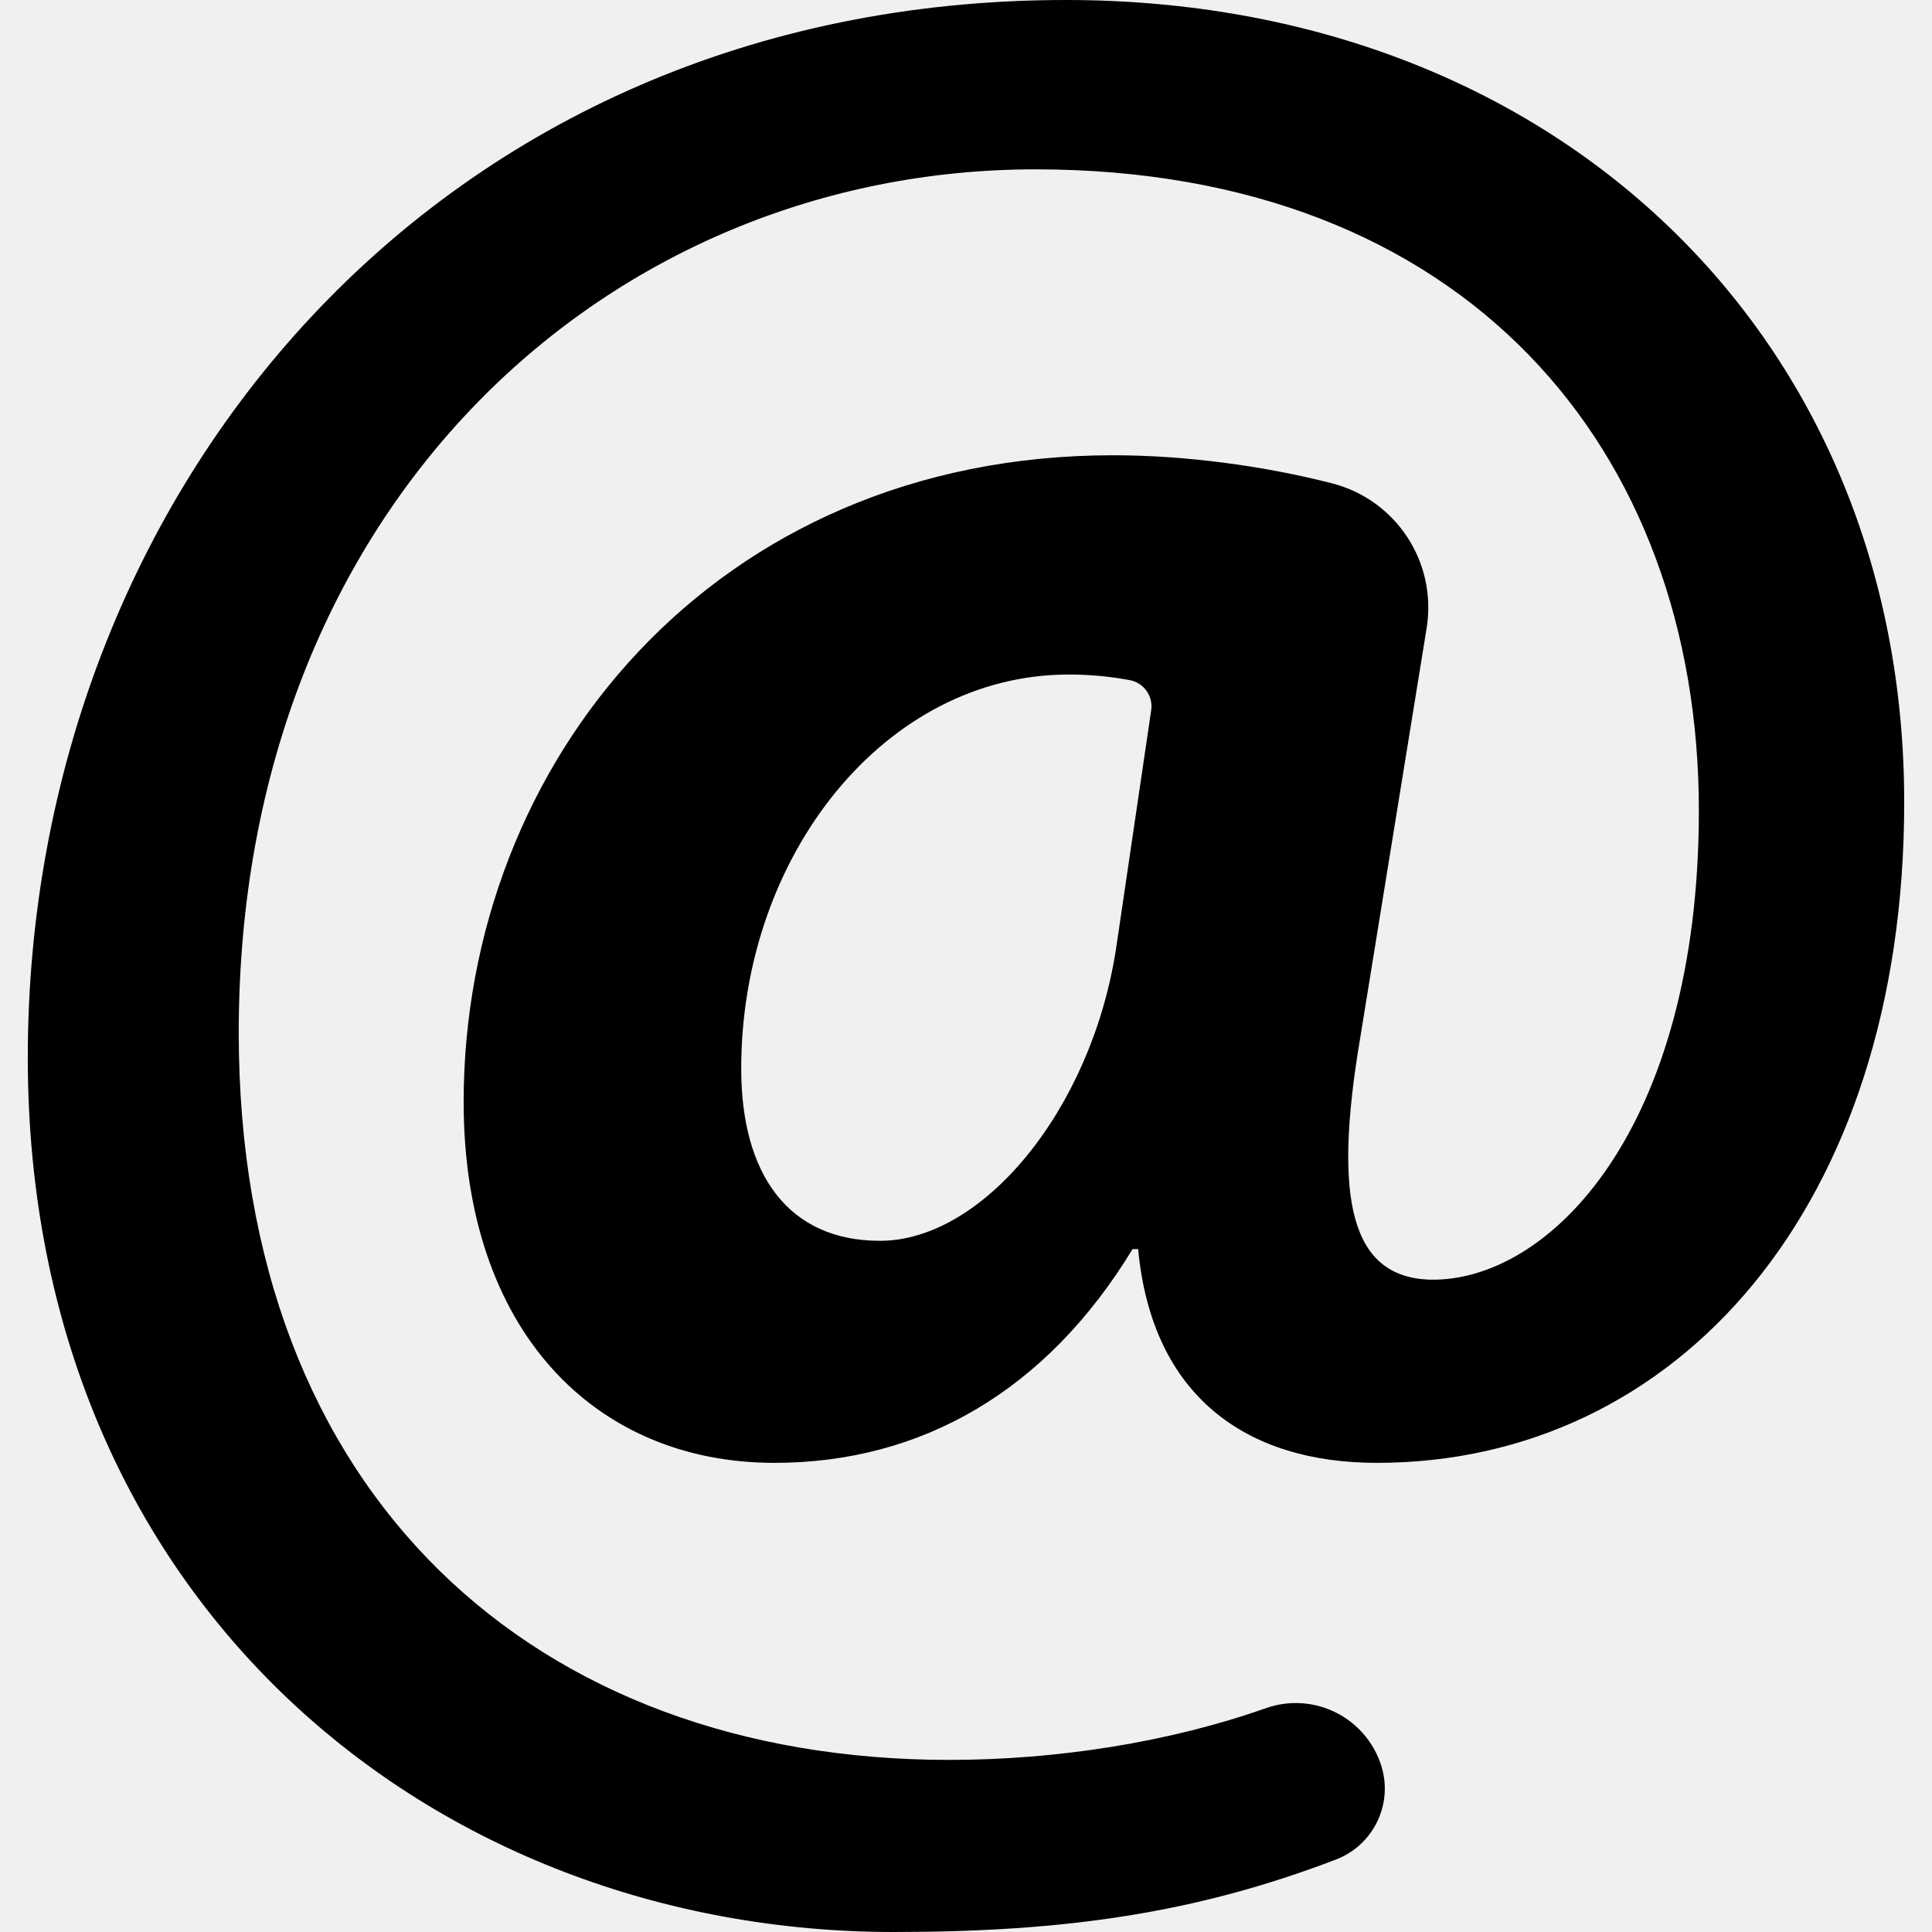
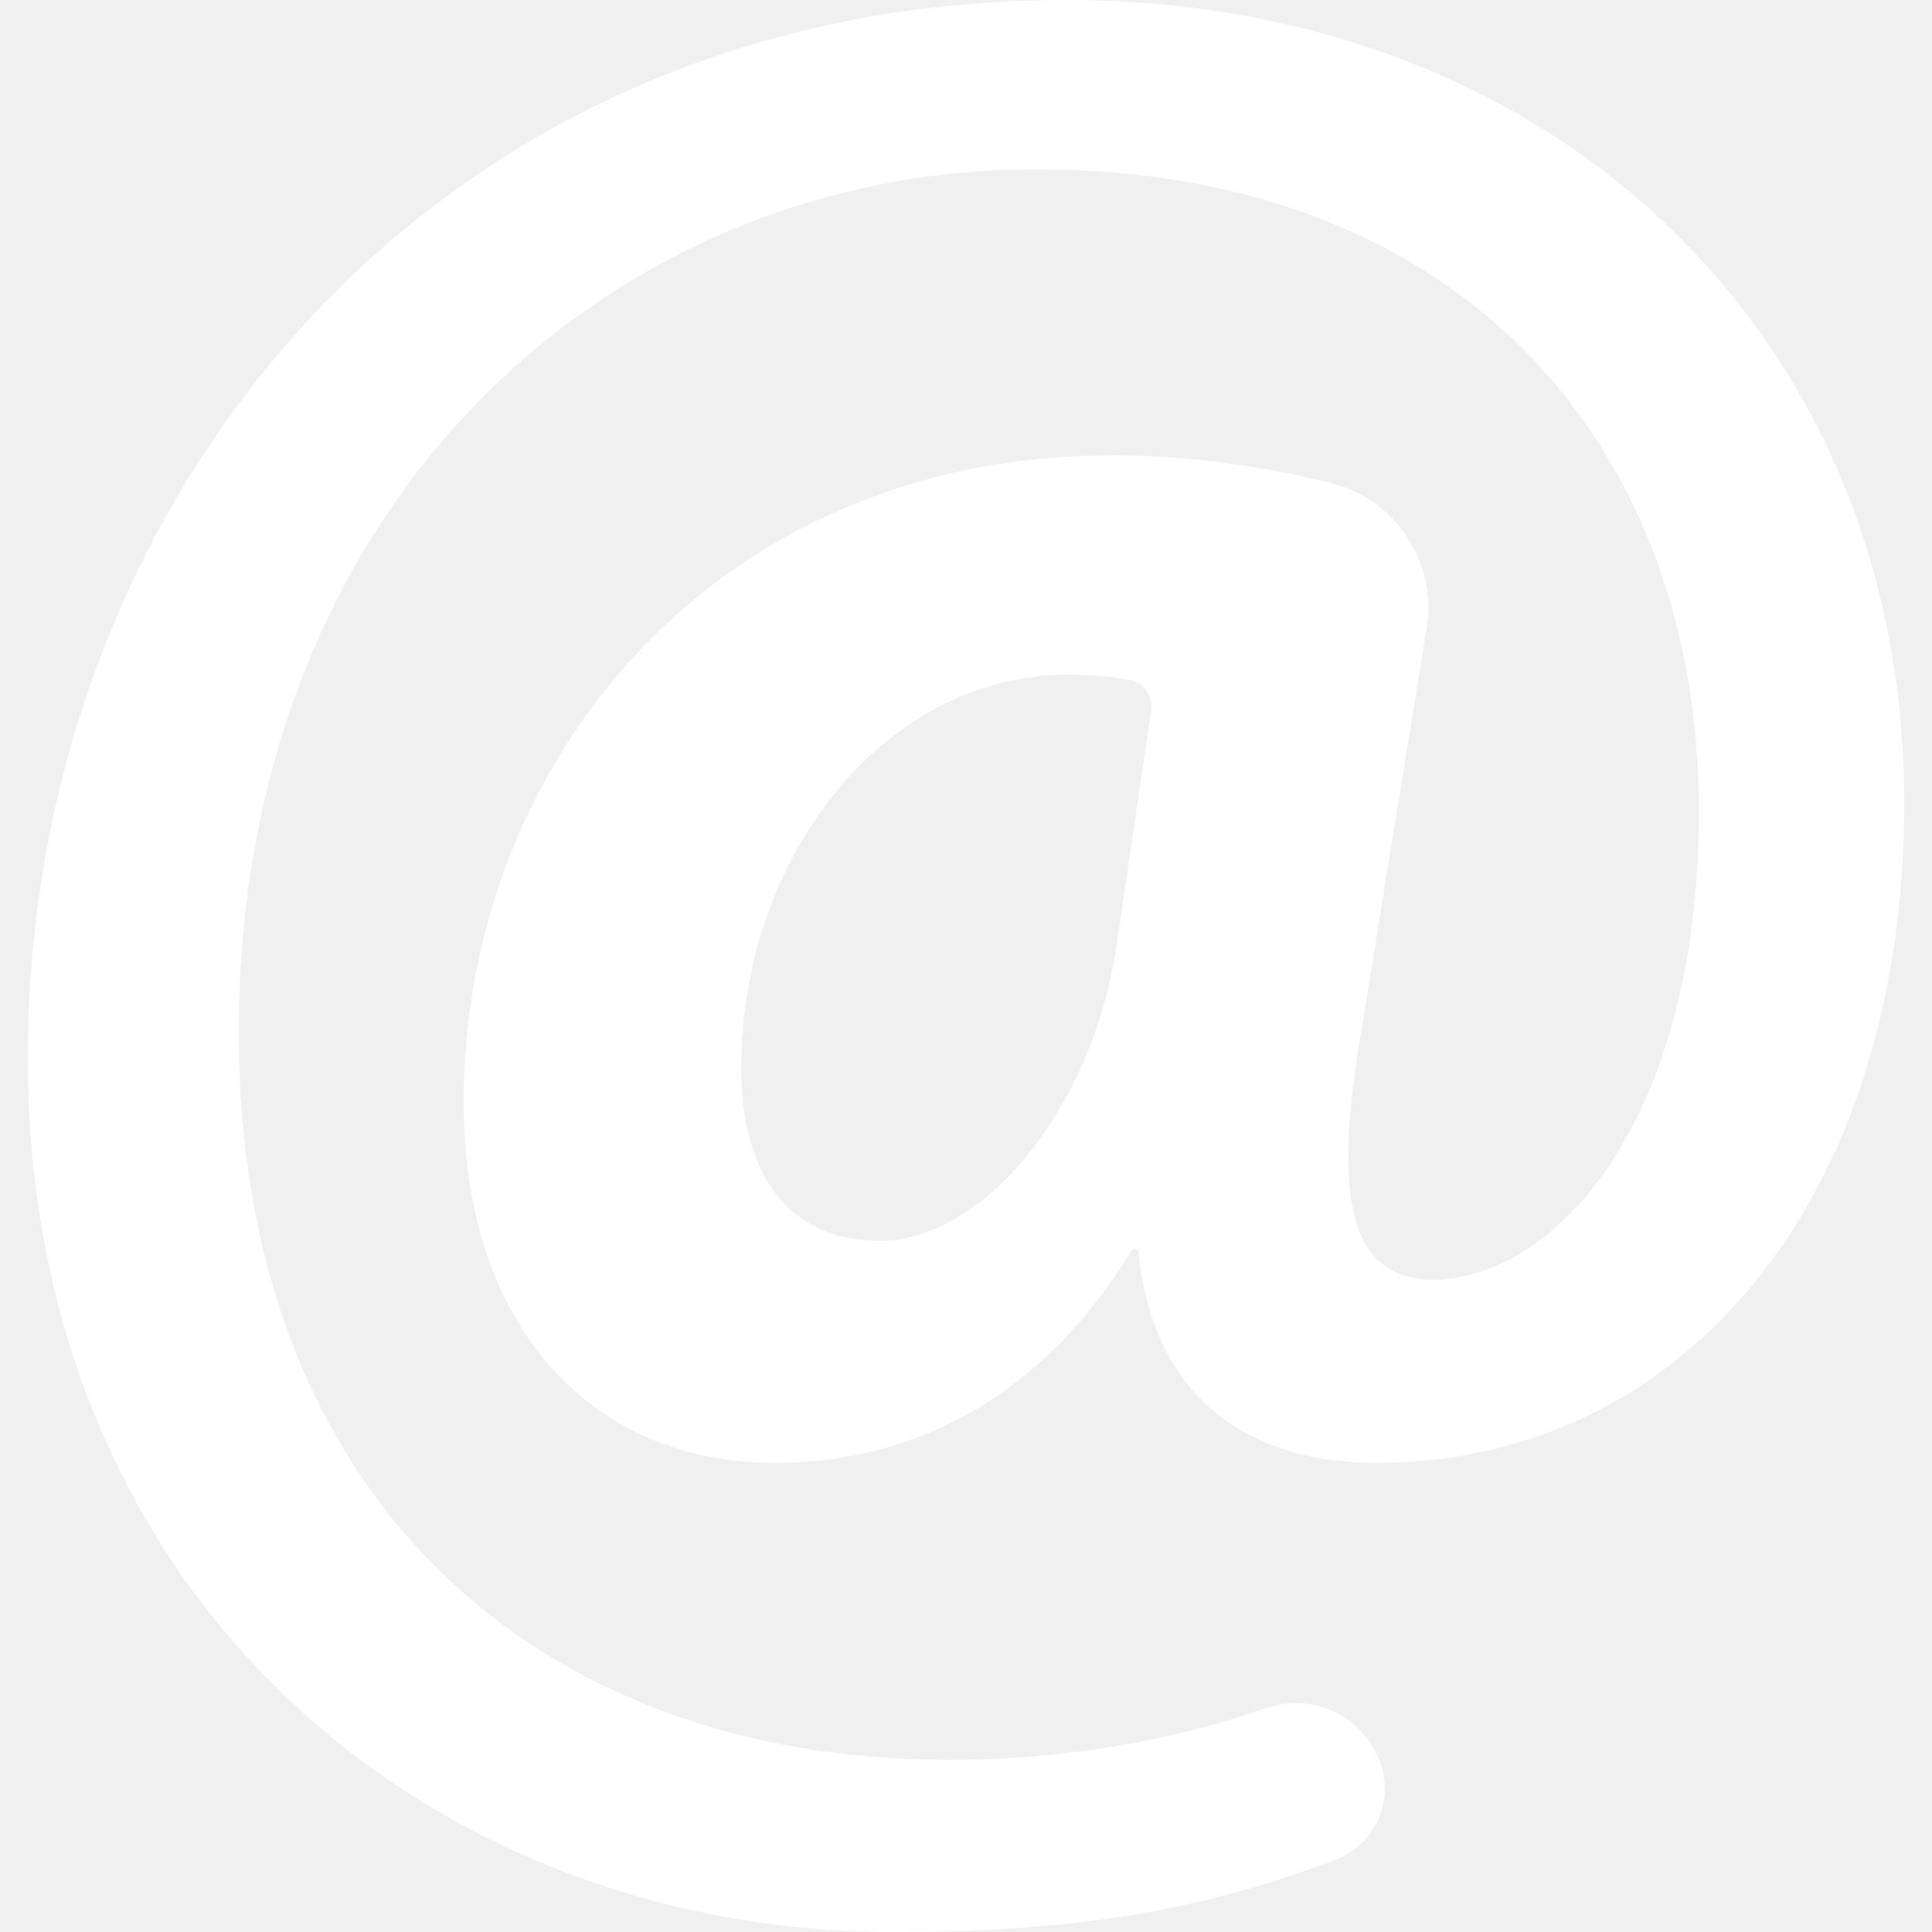
- <svg xmlns="http://www.w3.org/2000/svg" version="1.1" id="Capa_1" x="0px" y="0px" viewBox="0 0 493.332 493.332" style="enable-background:new 0 0 493.332 493.332;" xml:space="preserve">
+ <svg xmlns="http://www.w3.org/2000/svg" version="1.1" id="Capa_1" x="0px" y="0px" fill="white" viewBox="0 0 493.332 493.332" style="enable-background:new 0 0 493.332 493.332;" xml:space="preserve">
  <g id="XMLID_78_">
    <g id="XMLID_79_">
      <g id="XMLID_80_">
        <path id="XMLID_81_" d="M352.731,450.956c3.037,9.789-2.044,20.213-11.616,23.878c-35.811,13.709-69.294,18.498-112.873,18.498     c-117.663,0-221.147-84.347-221.147-223.275C7.095,125.46,112.003,0,272.2,0c124.735,0,214.036,85.764,214.036,204.845     c0,103.483-58.12,168.693-134.66,168.693c-33.327,0-57.419-17.007-60.955-54.582h-1.424c-21.963,36.15-53.86,54.582-91.43,54.582     c-46.082,0-79.376-34.022-79.376-92.142c0-86.475,63.769-165.147,165.841-165.147c18.691,0,38.9,2.795,55.909,7.172     c16.425,4.227,26.861,20.236,24.147,36.978l-16.972,104.695c-7.072,41.818-2.112,60.953,17.721,61.666     c30.475,0.711,68.762-38.272,68.762-119.786c0-92.15-59.543-163.732-169.41-163.732c-108.444,0-203.428,85.051-203.428,220.436     c0,118.369,75.834,185.708,181.448,185.708c27.489,0,56.203-4.51,80.853-13.214c5.863-2.07,12.315-1.662,17.872,1.126     c5.558,2.788,9.753,7.716,11.595,13.655L352.731,450.956z M293.954,181.362c0.534-3.626-1.892-7.027-5.496-7.696     c-4.413-0.819-9.536-1.426-15.573-1.426c-46.771,0-83.617,46.076-83.617,100.653c0,26.94,12.037,43.946,35.423,43.946     c26.231,0,53.876-33.31,60.265-74.425L293.954,181.362z" />
      </g>
    </g>
  </g>
  <g>
</g>
  <g>
</g>
  <g>
</g>
  <g>
</g>
  <g>
</g>
  <g>
</g>
  <g>
</g>
  <g>
</g>
  <g>
</g>
  <g>
</g>
  <g>
</g>
  <g>
</g>
  <g>
</g>
  <g>
</g>
  <g>
</g>
</svg>
